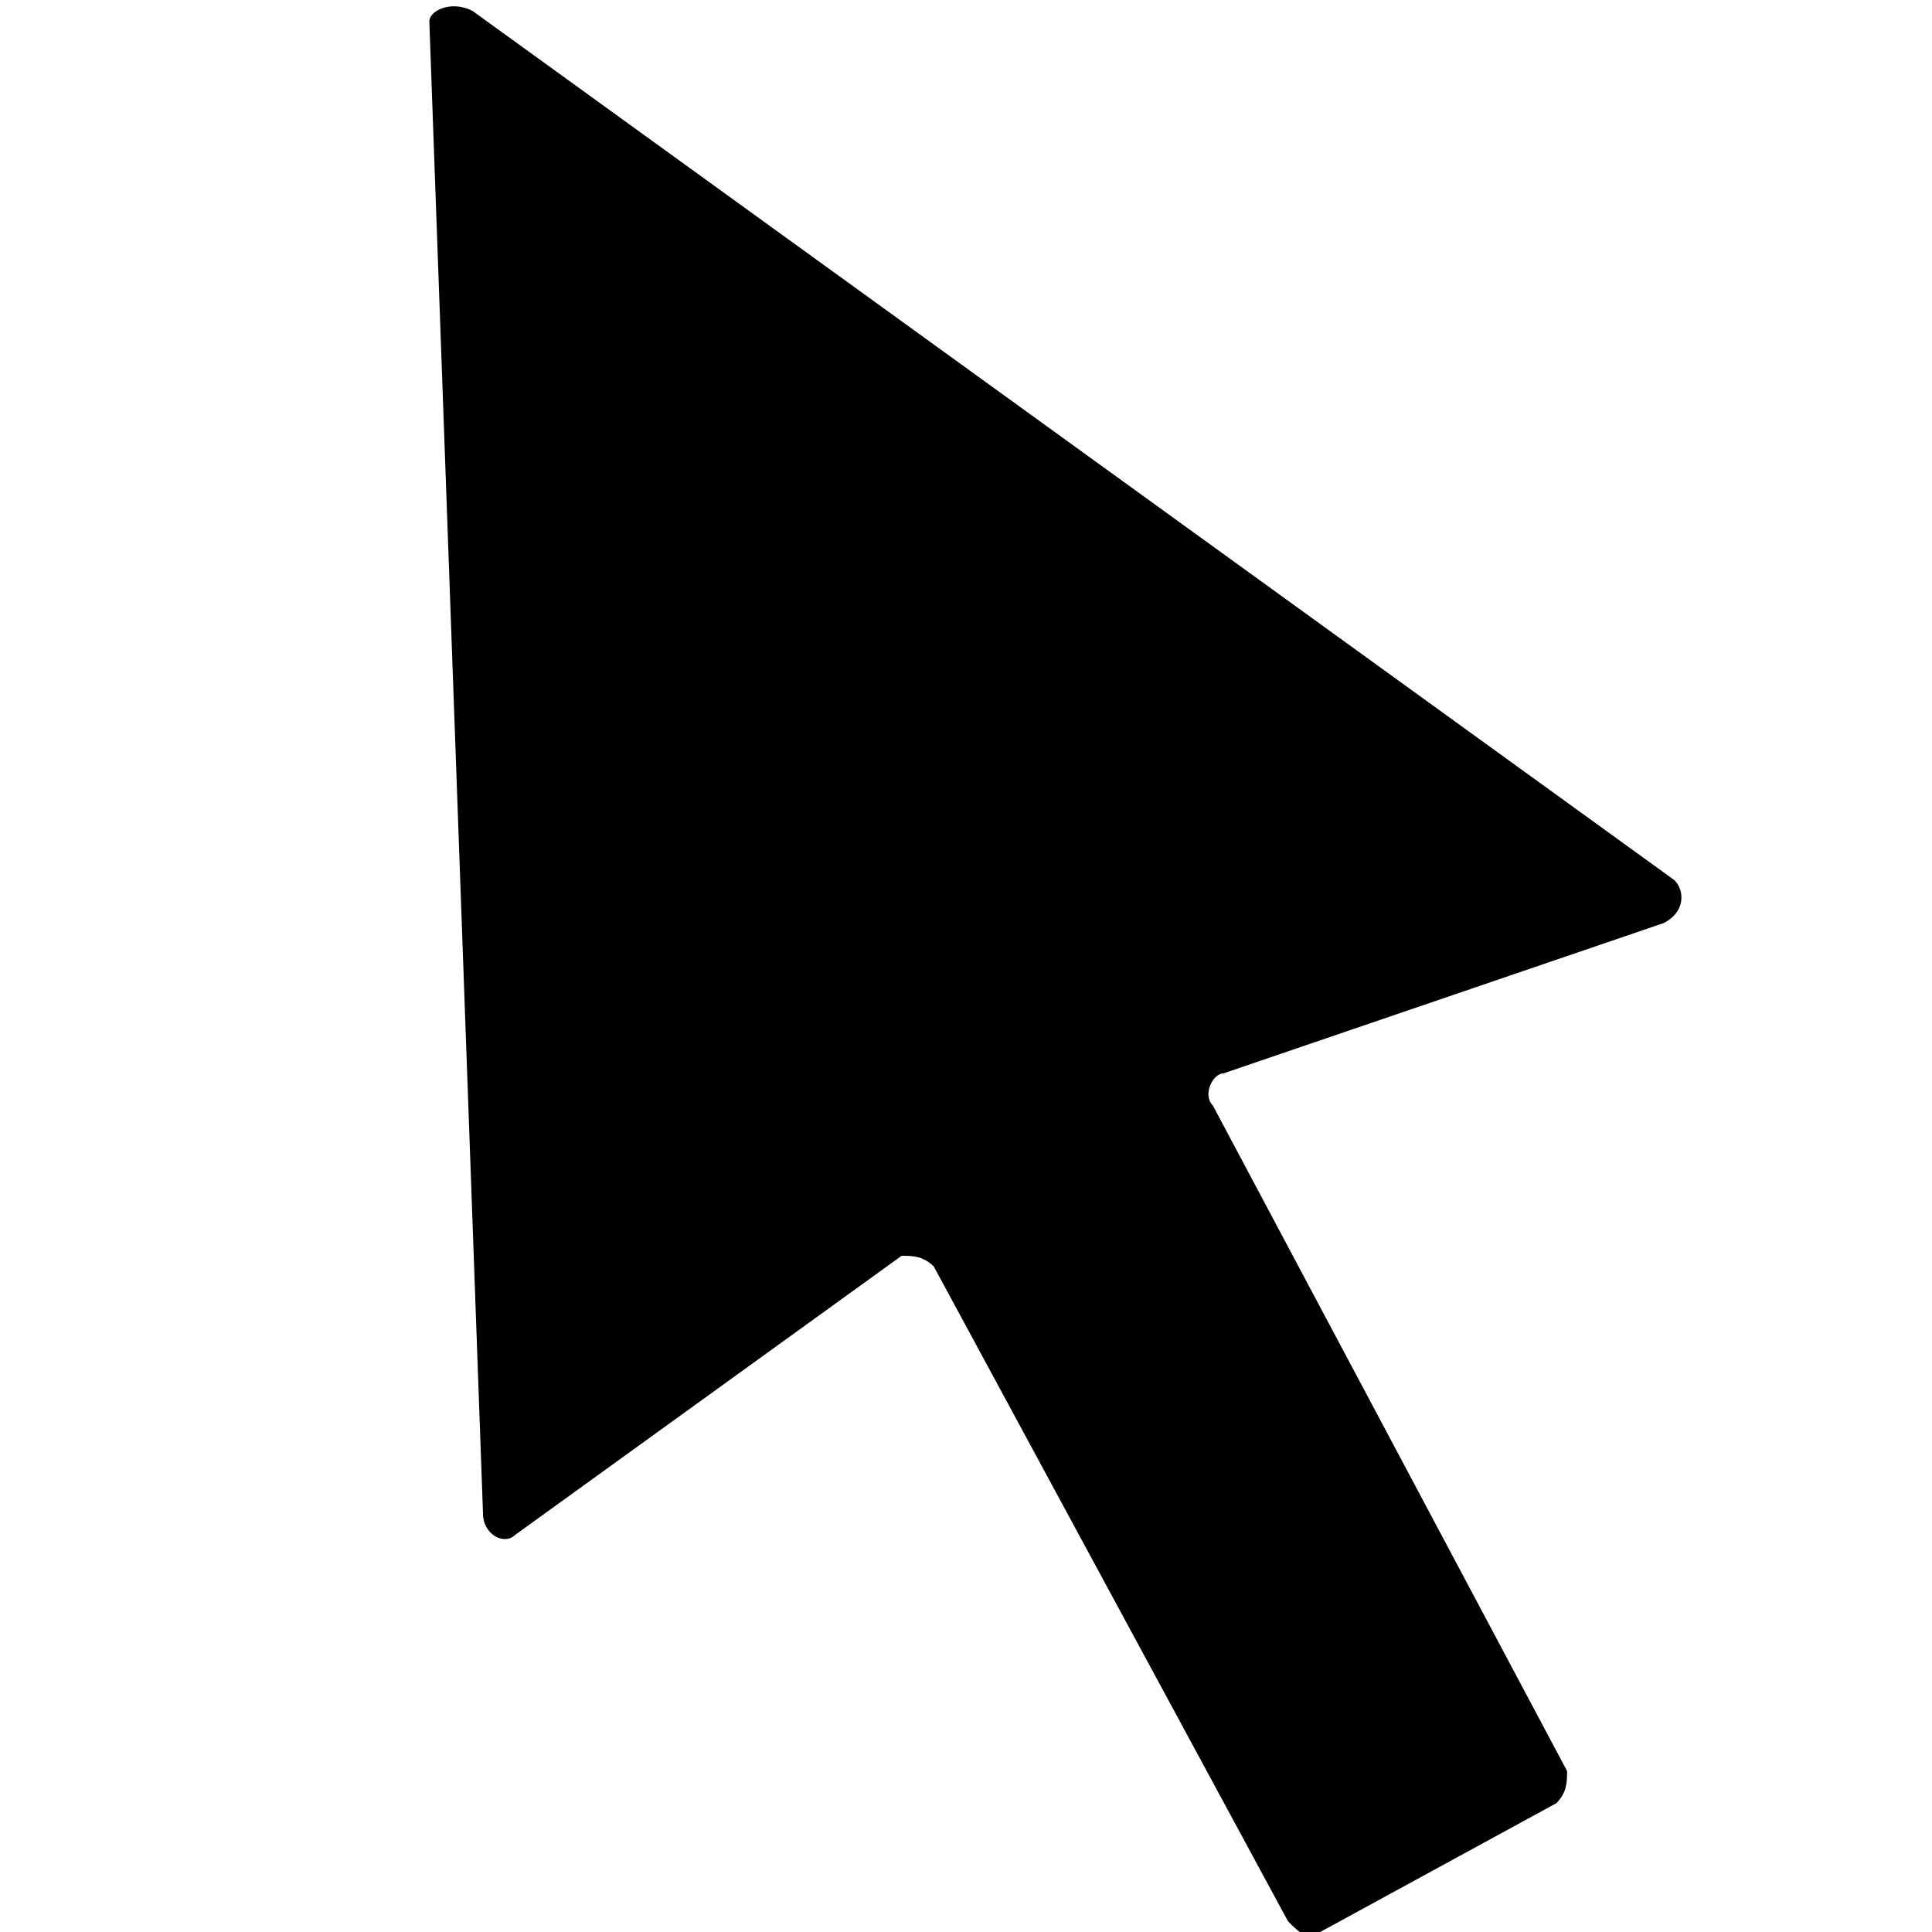
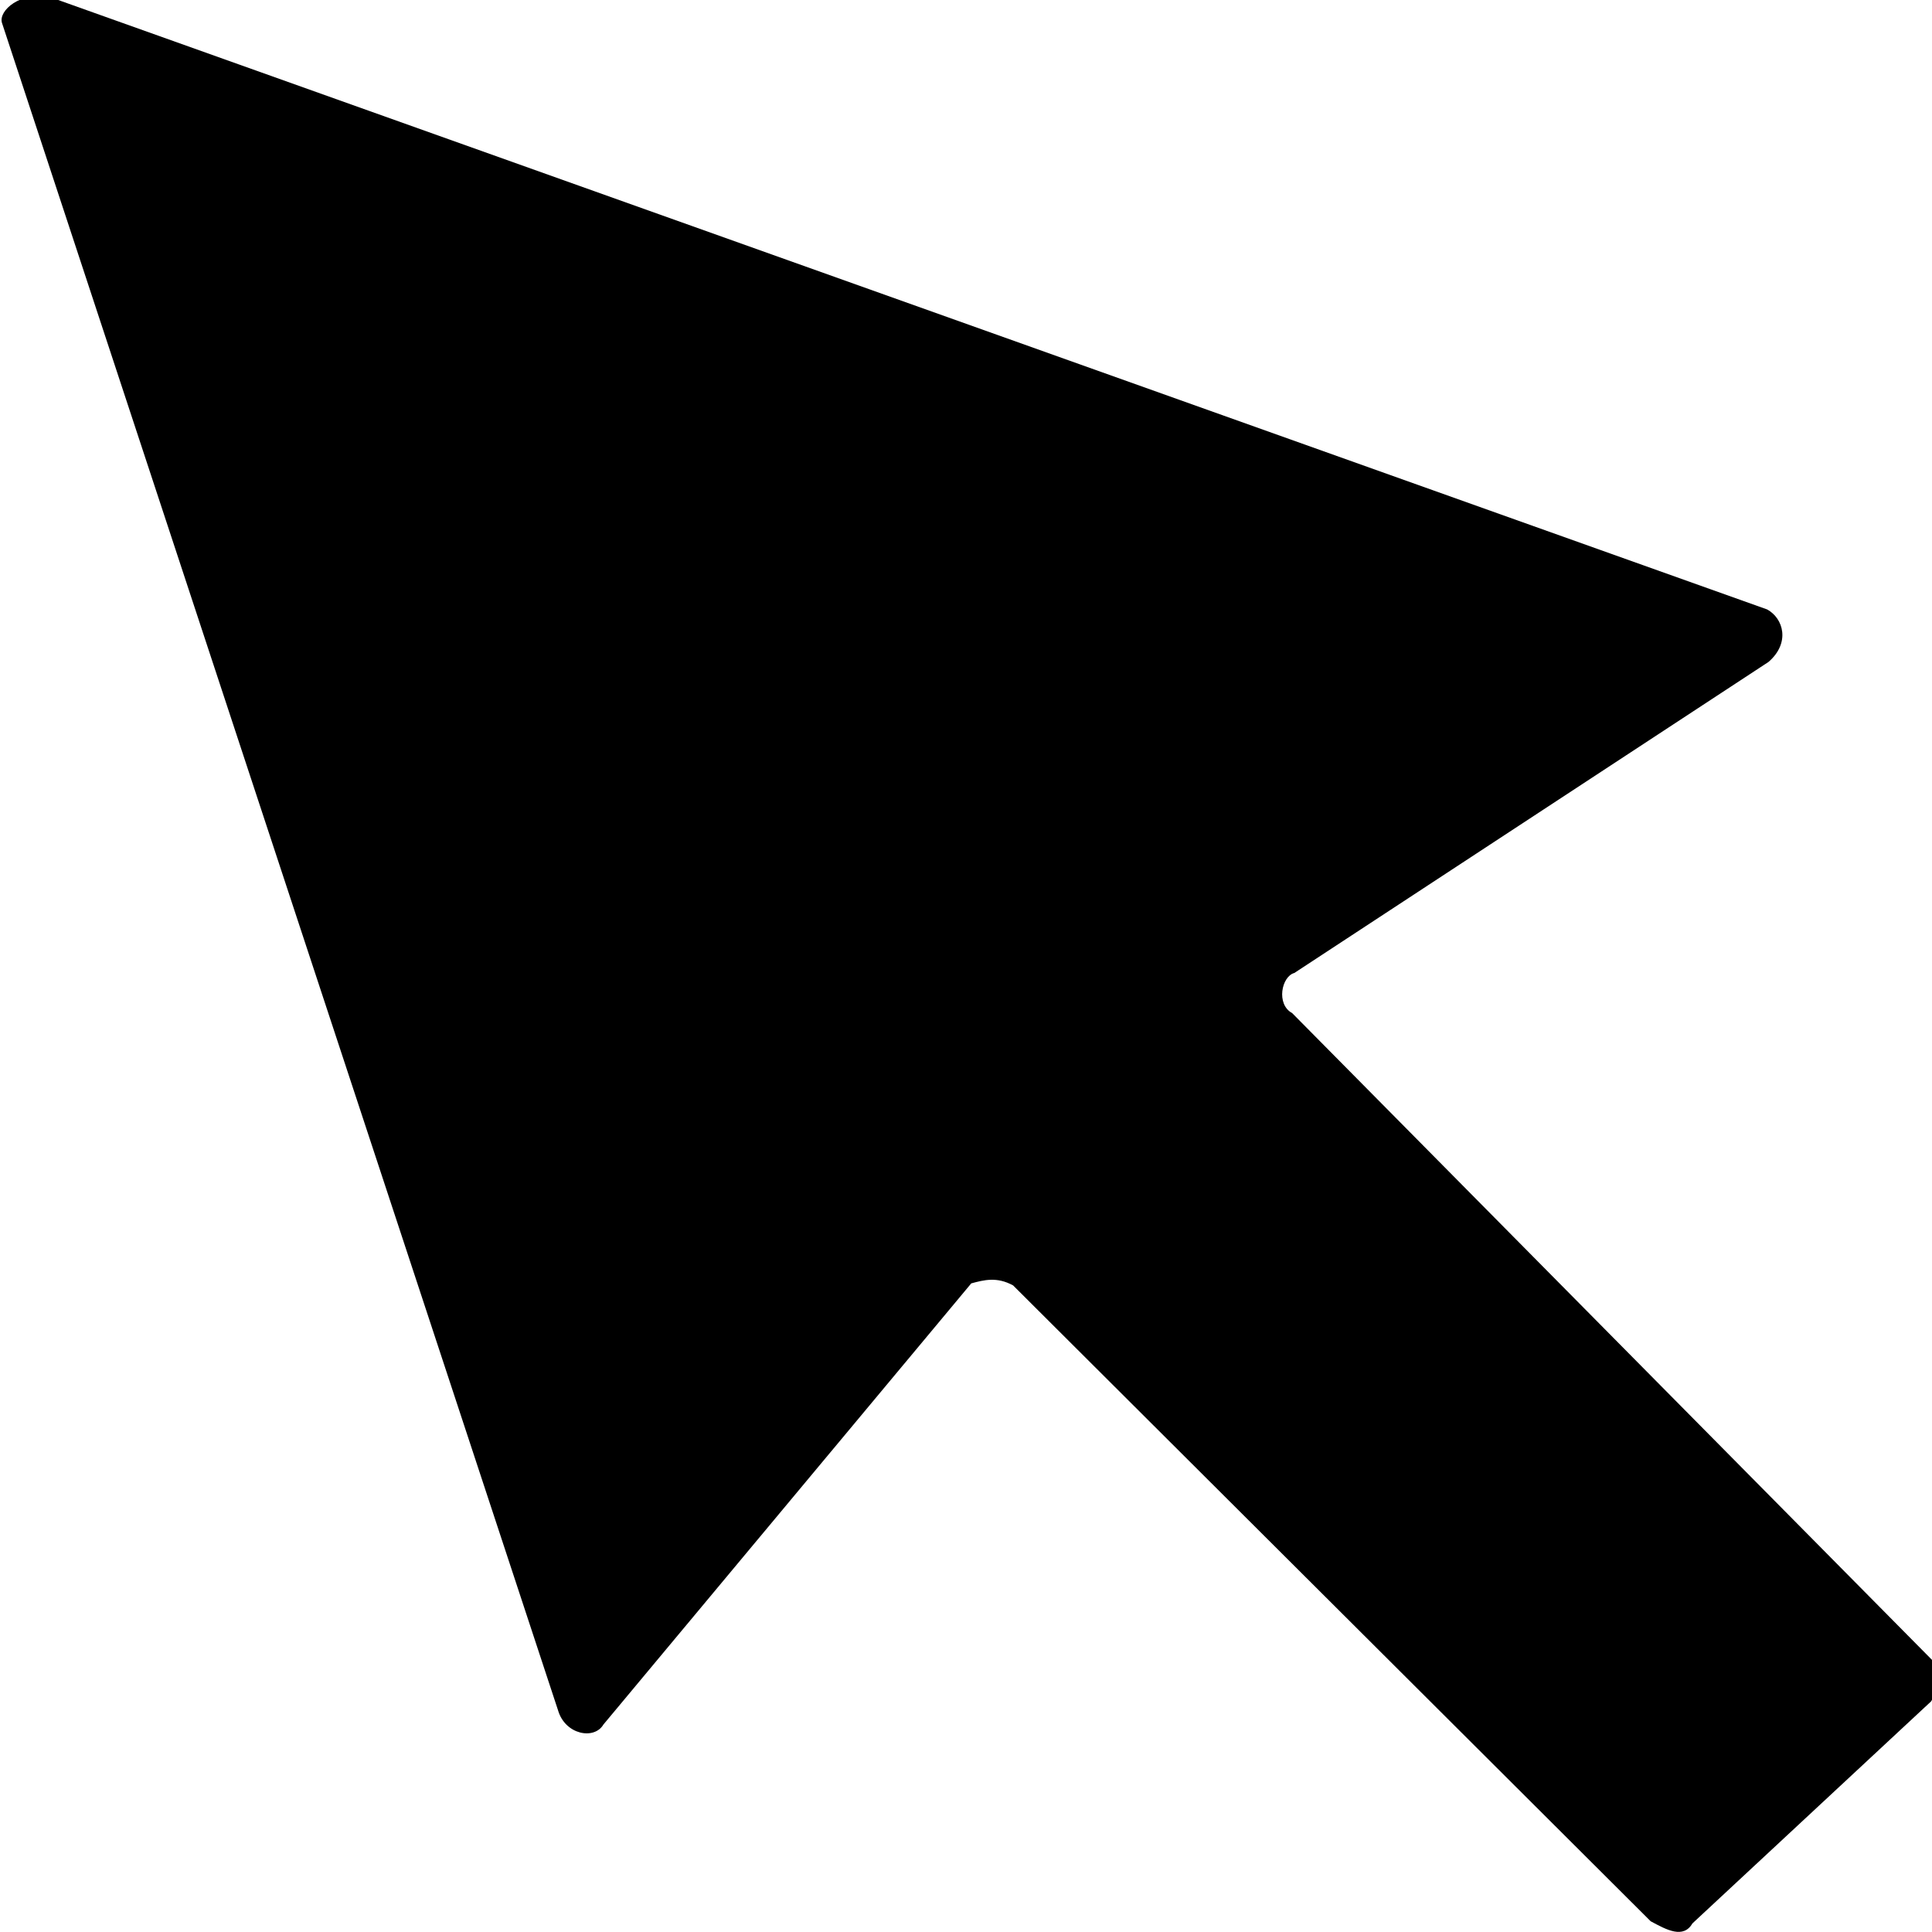
<svg xmlns="http://www.w3.org/2000/svg" version="1.1" id="Layer_1" x="0px" y="0px" viewBox="0 0 18 18" style="enable-background:new 0 0 18 18;" xml:space="preserve">
-   <style type="text/css">
+   <defs id="defs17" />
+   <style type="text/css" id="style3">
	.st0{fill:none;}
</style>
-   <g>
-     <path class="st0" d="M13.2-2.2" />
+   <g id="g5">
+     <path class="st0" d="M13.2-2.2" id="path7" />
  </g>
-   <g>
-     <path class="st0" d="M13.2,0" />
+   <g id="g9">
+     <path class="st0" d="M13.2,0" id="path11" />
  </g>
-   <path d="M14.5,16.8l-2.2,1.2c-0.1,0.1-0.2,0-0.3-0.1l-3.3-6.1c-0.1-0.1-0.2-0.1-0.3-0.1l-3.6,2.6c-0.1,0.1-0.3,0-0.3-0.2L4,0.2  C4,0.1,4.2,0,4.4,0.1l11.2,8.1c0.1,0.1,0.1,0.3-0.1,0.4L11.4,10c-0.1,0-0.2,0.2-0.1,0.3l3.3,6.2C14.6,16.6,14.6,16.7,14.5,16.8z" />
+   <path d="m 17.992,15.851 -2.223,2.068 c -0.086,0.146 -0.238,0.063 -0.39,-0.019 L 9.439,11.976 c -0.152,-0.083 -0.271,-0.051 -0.39,-0.019 l -3.427,4.11 c -0.086,0.146 -0.357,0.095 -0.423,-0.133 L 0.018,0.212 C -0.015,0.098 0.19,-0.08 0.461,-0.029 L 16.464,5.678 c 0.152,0.083 0.218,0.311 0.013,0.489 l -4.418,2.898 c -0.119,0.032 -0.172,0.292 -0.02,0.374 l 5.973,6.038 c 0.033,0.114 0.066,0.228 -0.02,0.374 z" id="path13" />
</svg>
